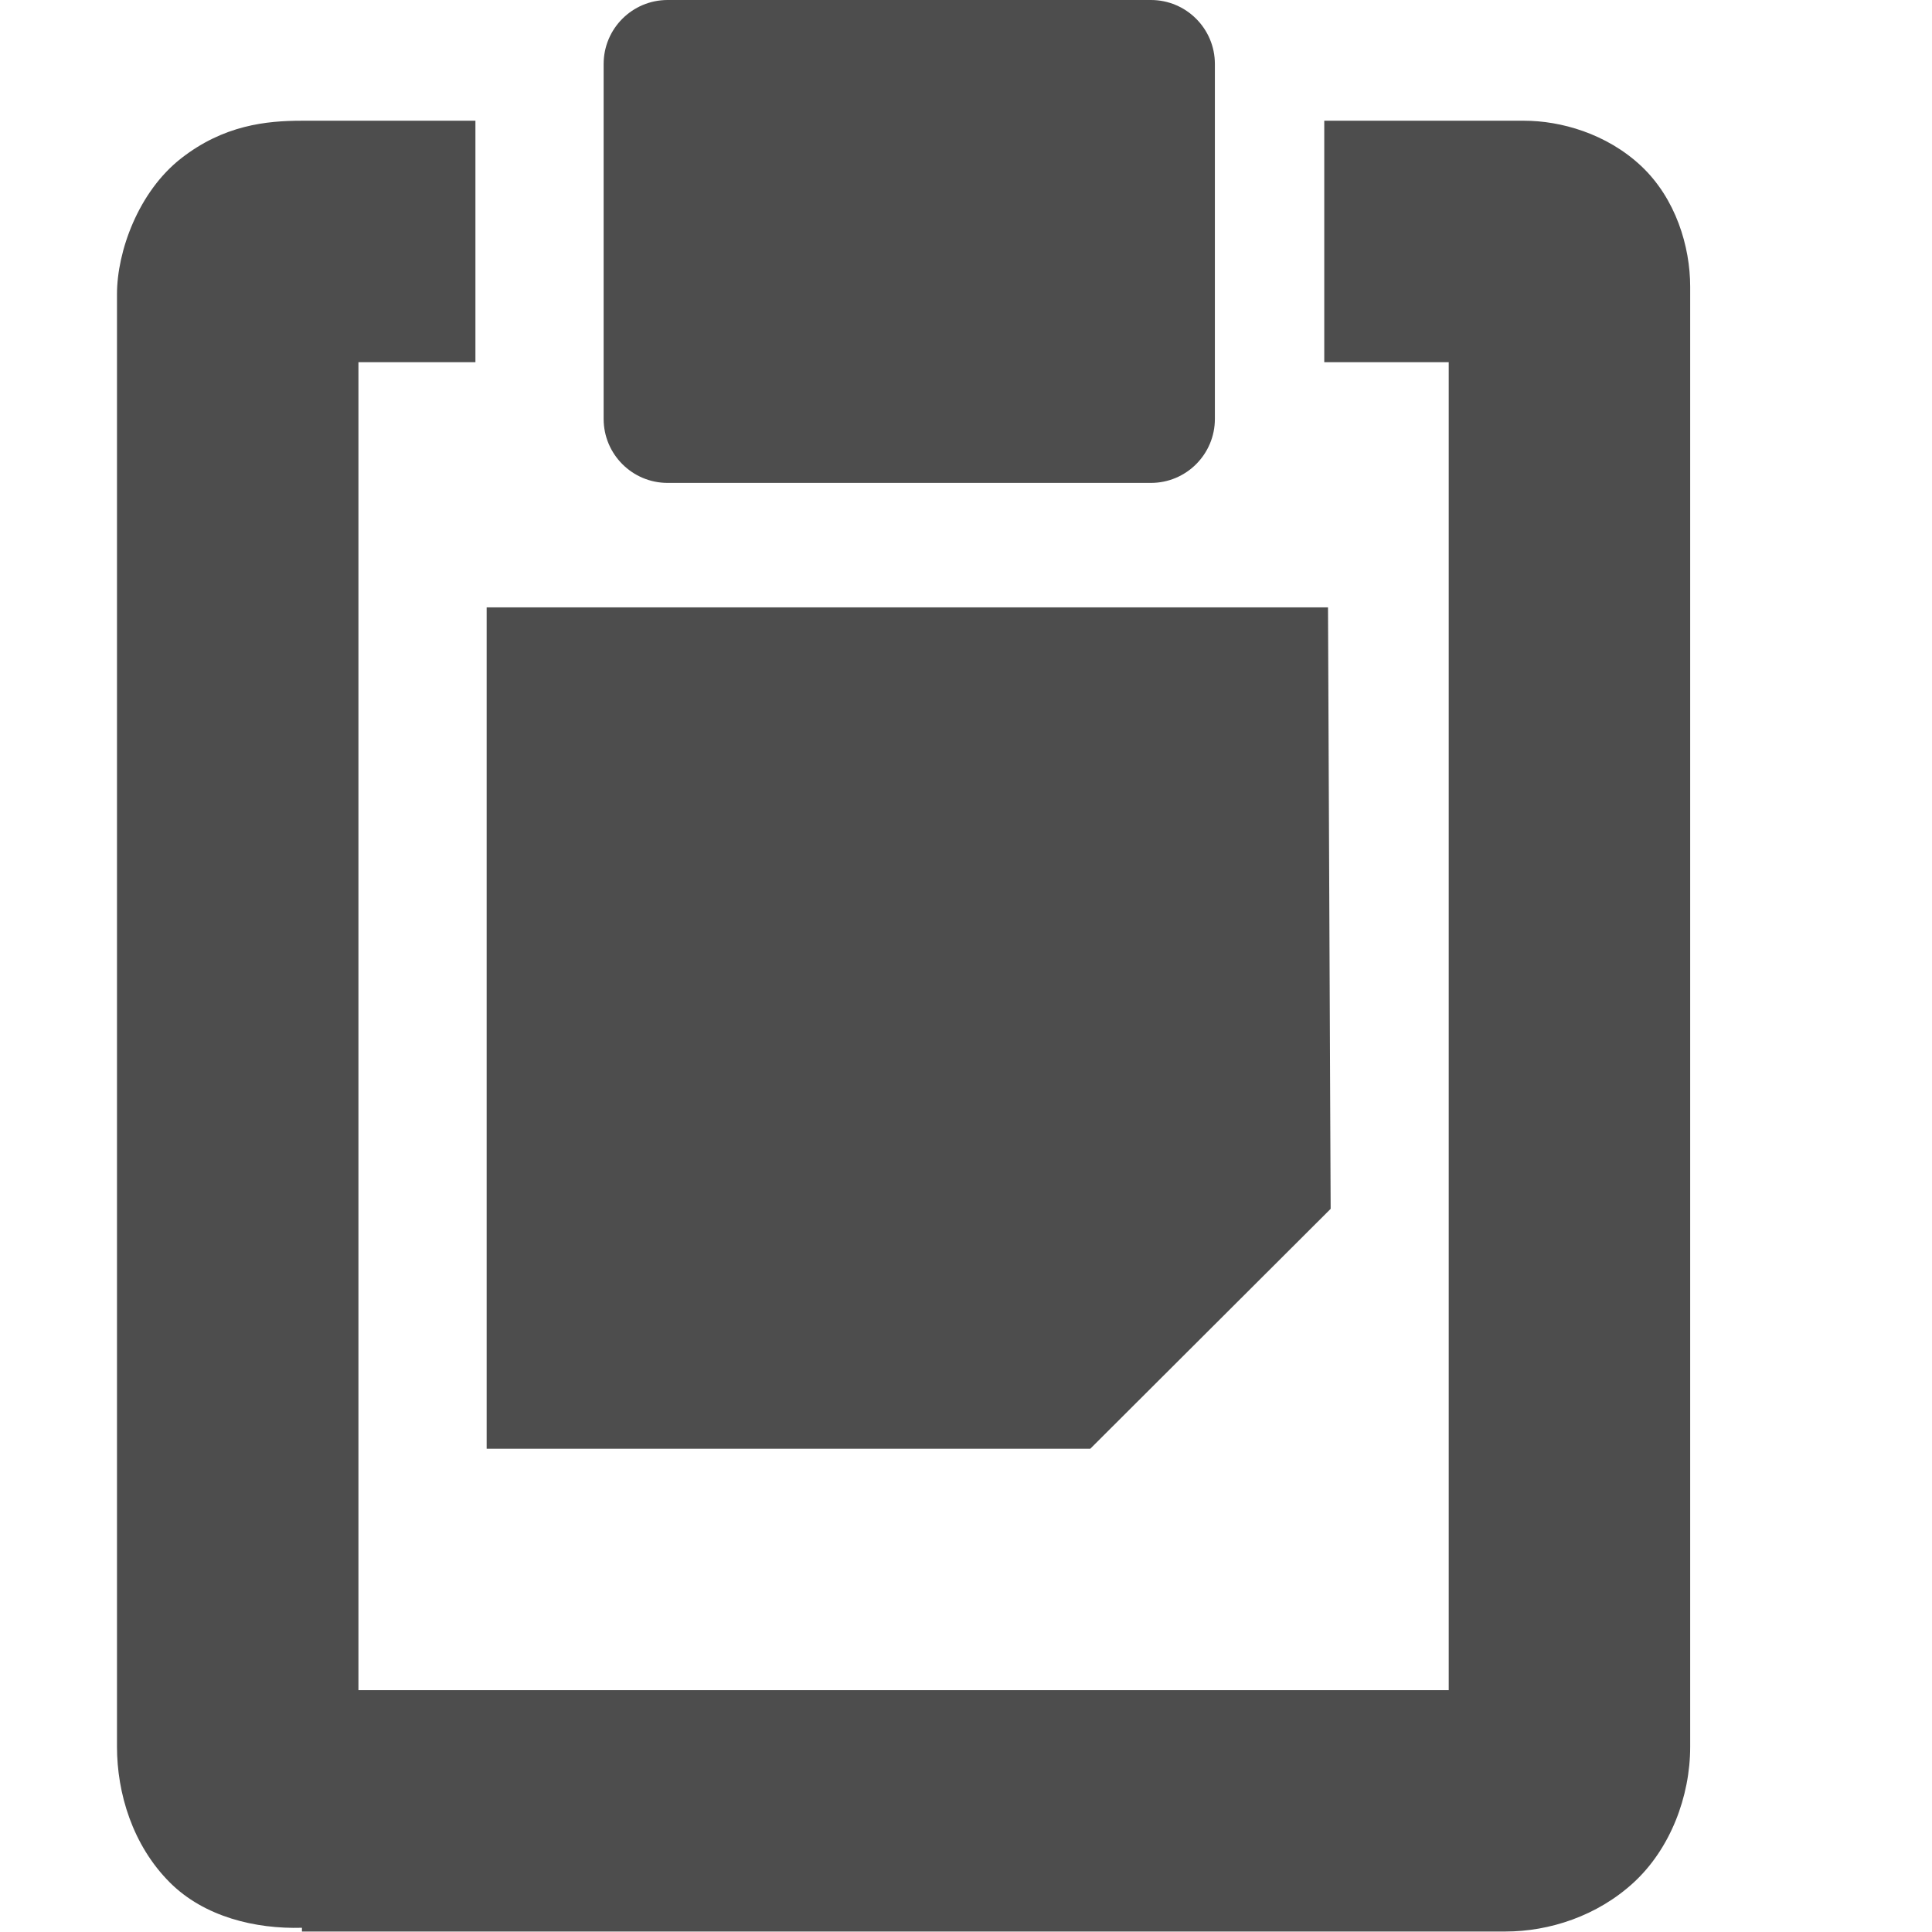
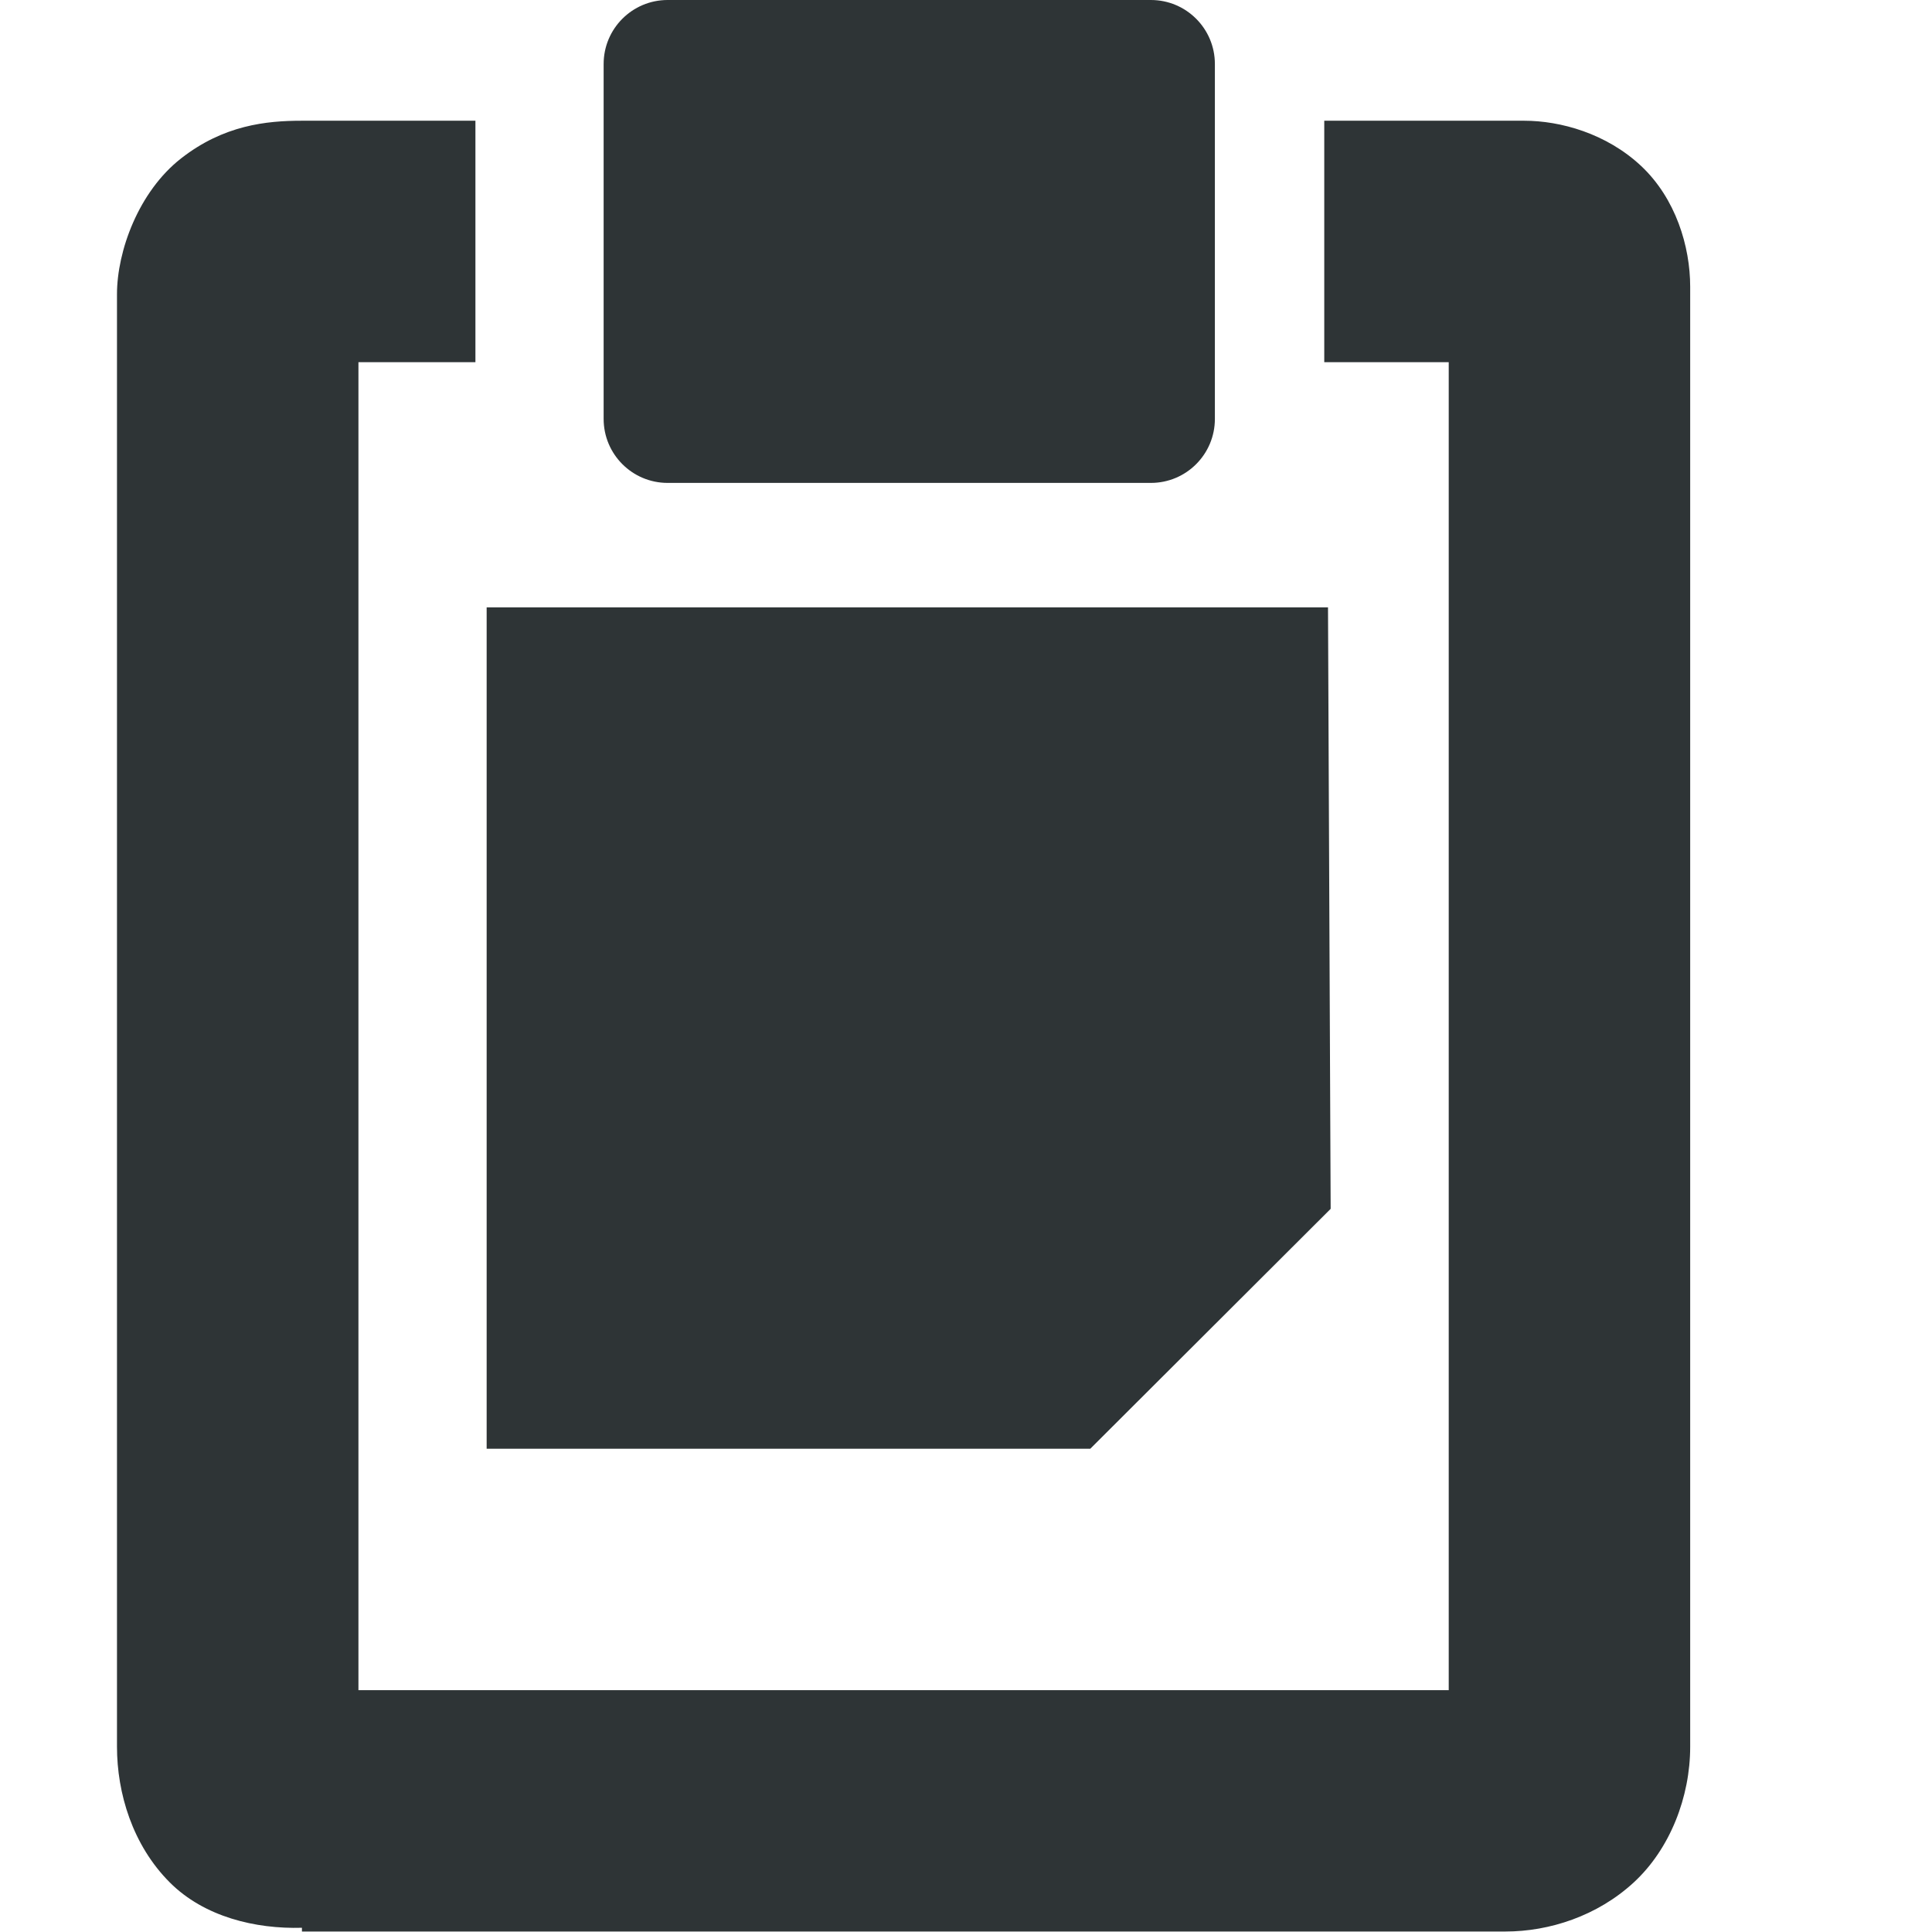
<svg xmlns="http://www.w3.org/2000/svg" id="svg7384" version="1.1" height="16.003" width="16">
  <defs id="defs7386" />
  <g transform="translate(-60,-668)" id="layer9" style="display:inline" />
  <g transform="translate(-60,-668)" id="layer10" />
  <g transform="translate(-60,-668)" id="layer11" />
  <g transform="translate(-60,-668)" id="layer12">
-     <path d="m 64.031,673.031 0,6.969 5,0 1.991,-1.987 -0.022,-4.982 -6.969,0 3e-6,-1e-5 z" id="rect4897" style="fill:#4d4d4d;fill-opacity:1;stroke:none" />
-     <rect x="65" y="668" id="rect4899" rx="0.53" ry="0.53" height="4" width="5.063" style="fill:#4d4d4d;fill-opacity:1;stroke:none" />
-     <path d="m 62.5,669 c -0.293,0 -0.647,0.036 -1,0.312 -0.353,0.276 -0.531,0.769 -0.531,1.125 l 0,12.031 c 0,0.384 0.128,0.815 0.438,1.125 0.285,0.285 0.709,0.386 1.094,0.375 l 0,0.031 0.094,0 9.875,0 c 0.363,0 0.76,-0.128 1.062,-0.406 C 73.834,683.315 74,682.883 74,682.469 L 74,670.375 c 0,-0.333 -0.119,-0.73 -0.406,-1 C 73.306,669.105 72.925,669 72.625,669 l -1.656,0 0,2 1.031,0 0,11 -9.031,0 0,-11 0.969,0 0,-2 -1.438,0 z" id="path41043" style="font-size:medium;font-style:normal;font-variant:normal;font-weight:normal;font-stretch:normal;text-indent:0;text-align:start;text-decoration:none;line-height:normal;letter-spacing:normal;word-spacing:normal;text-transform:none;direction:ltr;block-progression:tb;writing-mode:lr-tb;text-anchor:start;color:#000000;fill:#4d4d4d;fill-opacity:1;stroke:none;stroke-width:2;marker:none;visibility:visible;display:inline;overflow:visible;enable-background:accumulate;font-family:Bitstream Vera Sans;-inkscape-font-specification:Bitstream Vera Sans" />
+     <path d="m 64.031,673.031 0,6.969 5,0 1.991,-1.987 -0.022,-4.982 -6.969,0 3e-6,-1e-5 z" id="rect4897" style="fill:#2e3436;fill-opacity:1;stroke:none" />
+     <rect x="65" y="668" id="rect4899" rx="0.53" ry="0.53" height="4" width="5.063" style="fill:#2e3436;fill-opacity:1;stroke:none" />
+     <path d="m 62.5,669 c -0.293,0 -0.647,0.036 -1,0.312 -0.353,0.276 -0.531,0.769 -0.531,1.125 l 0,12.031 c 0,0.384 0.128,0.815 0.438,1.125 0.285,0.285 0.709,0.386 1.094,0.375 l 0,0.031 0.094,0 9.875,0 c 0.363,0 0.76,-0.128 1.062,-0.406 C 73.834,683.315 74,682.883 74,682.469 L 74,670.375 c 0,-0.333 -0.119,-0.73 -0.406,-1 C 73.306,669.105 72.925,669 72.625,669 l -1.656,0 0,2 1.031,0 0,11 -9.031,0 0,-11 0.969,0 0,-2 -1.438,0 z" id="path41043" style="font-size:medium;font-style:normal;font-variant:normal;font-weight:normal;font-stretch:normal;text-indent:0;text-align:start;text-decoration:none;line-height:normal;letter-spacing:normal;word-spacing:normal;text-transform:none;direction:ltr;block-progression:tb;writing-mode:lr-tb;text-anchor:start;color:#000000;fill:#2e3436;fill-opacity:1;stroke:none;stroke-width:2;marker:none;visibility:visible;display:inline;overflow:visible;enable-background:accumulate;font-family:Bitstream Vera Sans;-inkscape-font-specification:Bitstream Vera Sans" />
  </g>
  <g transform="translate(-60,-668)" id="layer13" />
  <g transform="translate(-60,-668)" id="layer14" />
  <g transform="translate(-60,-668)" id="layer15" style="display:inline" />
</svg>
